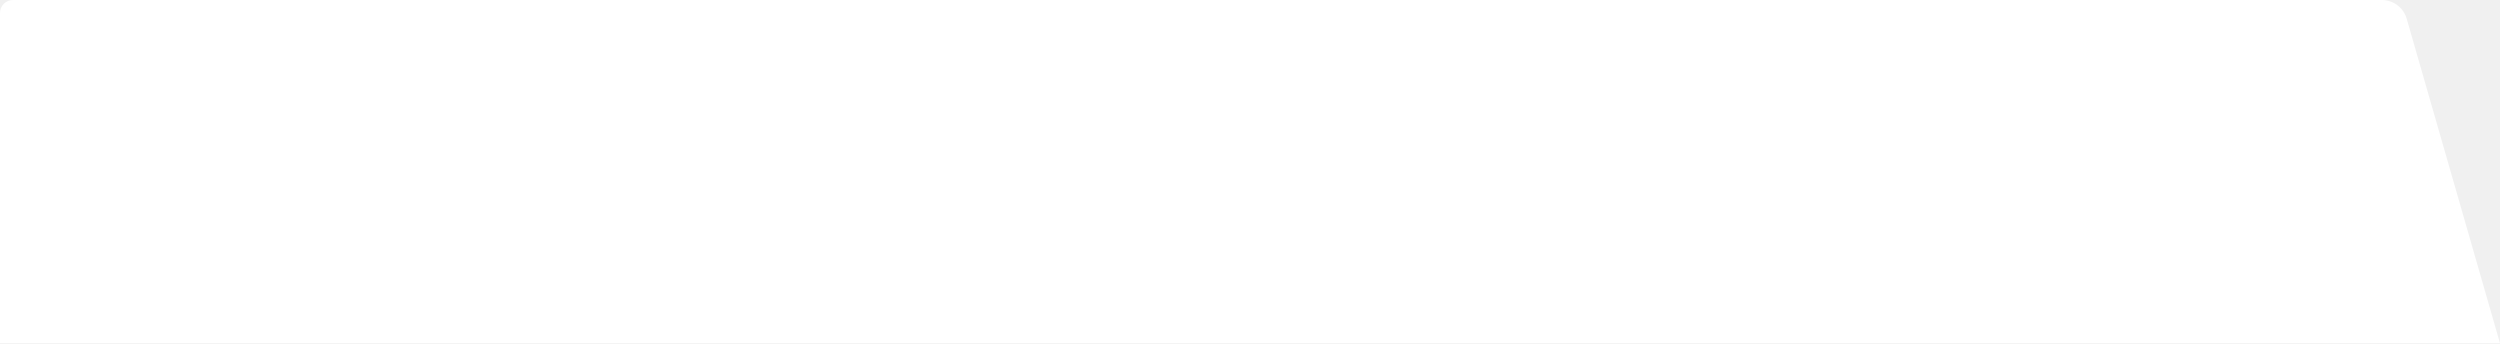
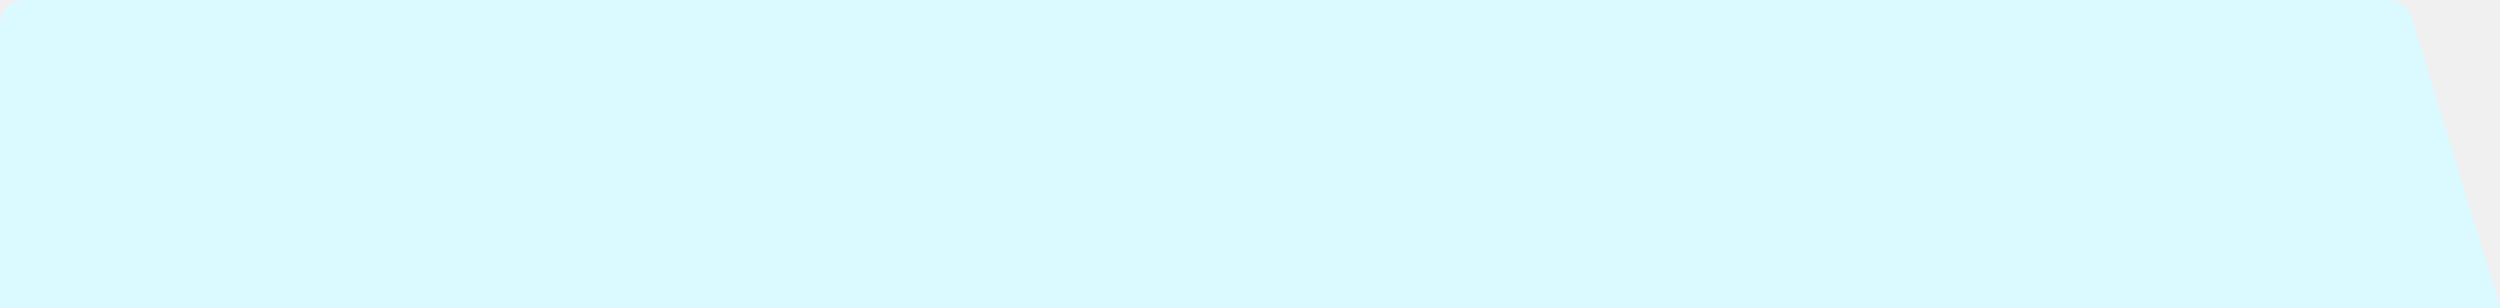
- <svg xmlns="http://www.w3.org/2000/svg" width="386" height="53" viewBox="0 0 386 53" fill="none">
-   <path fill-rule="evenodd" clip-rule="evenodd" d="M2 0C0.895 0 0 0.895 0 2V53H386L371.595 2.895C371.103 1.181 369.535 0 367.751 0H2Z" fill="white" />
+ <svg xmlns="http://www.w3.org/2000/svg" width="431" height="53" viewBox="0 0 431 53" fill="none">
+   <path fill-rule="evenodd" clip-rule="evenodd" d="M411.837 0C413.596 0 415.148 1.149 415.662 2.831L431 53H0V4C0 1.791 1.791 0 4 0H411.837Z" fill="#DAFAFF" />
</svg>
